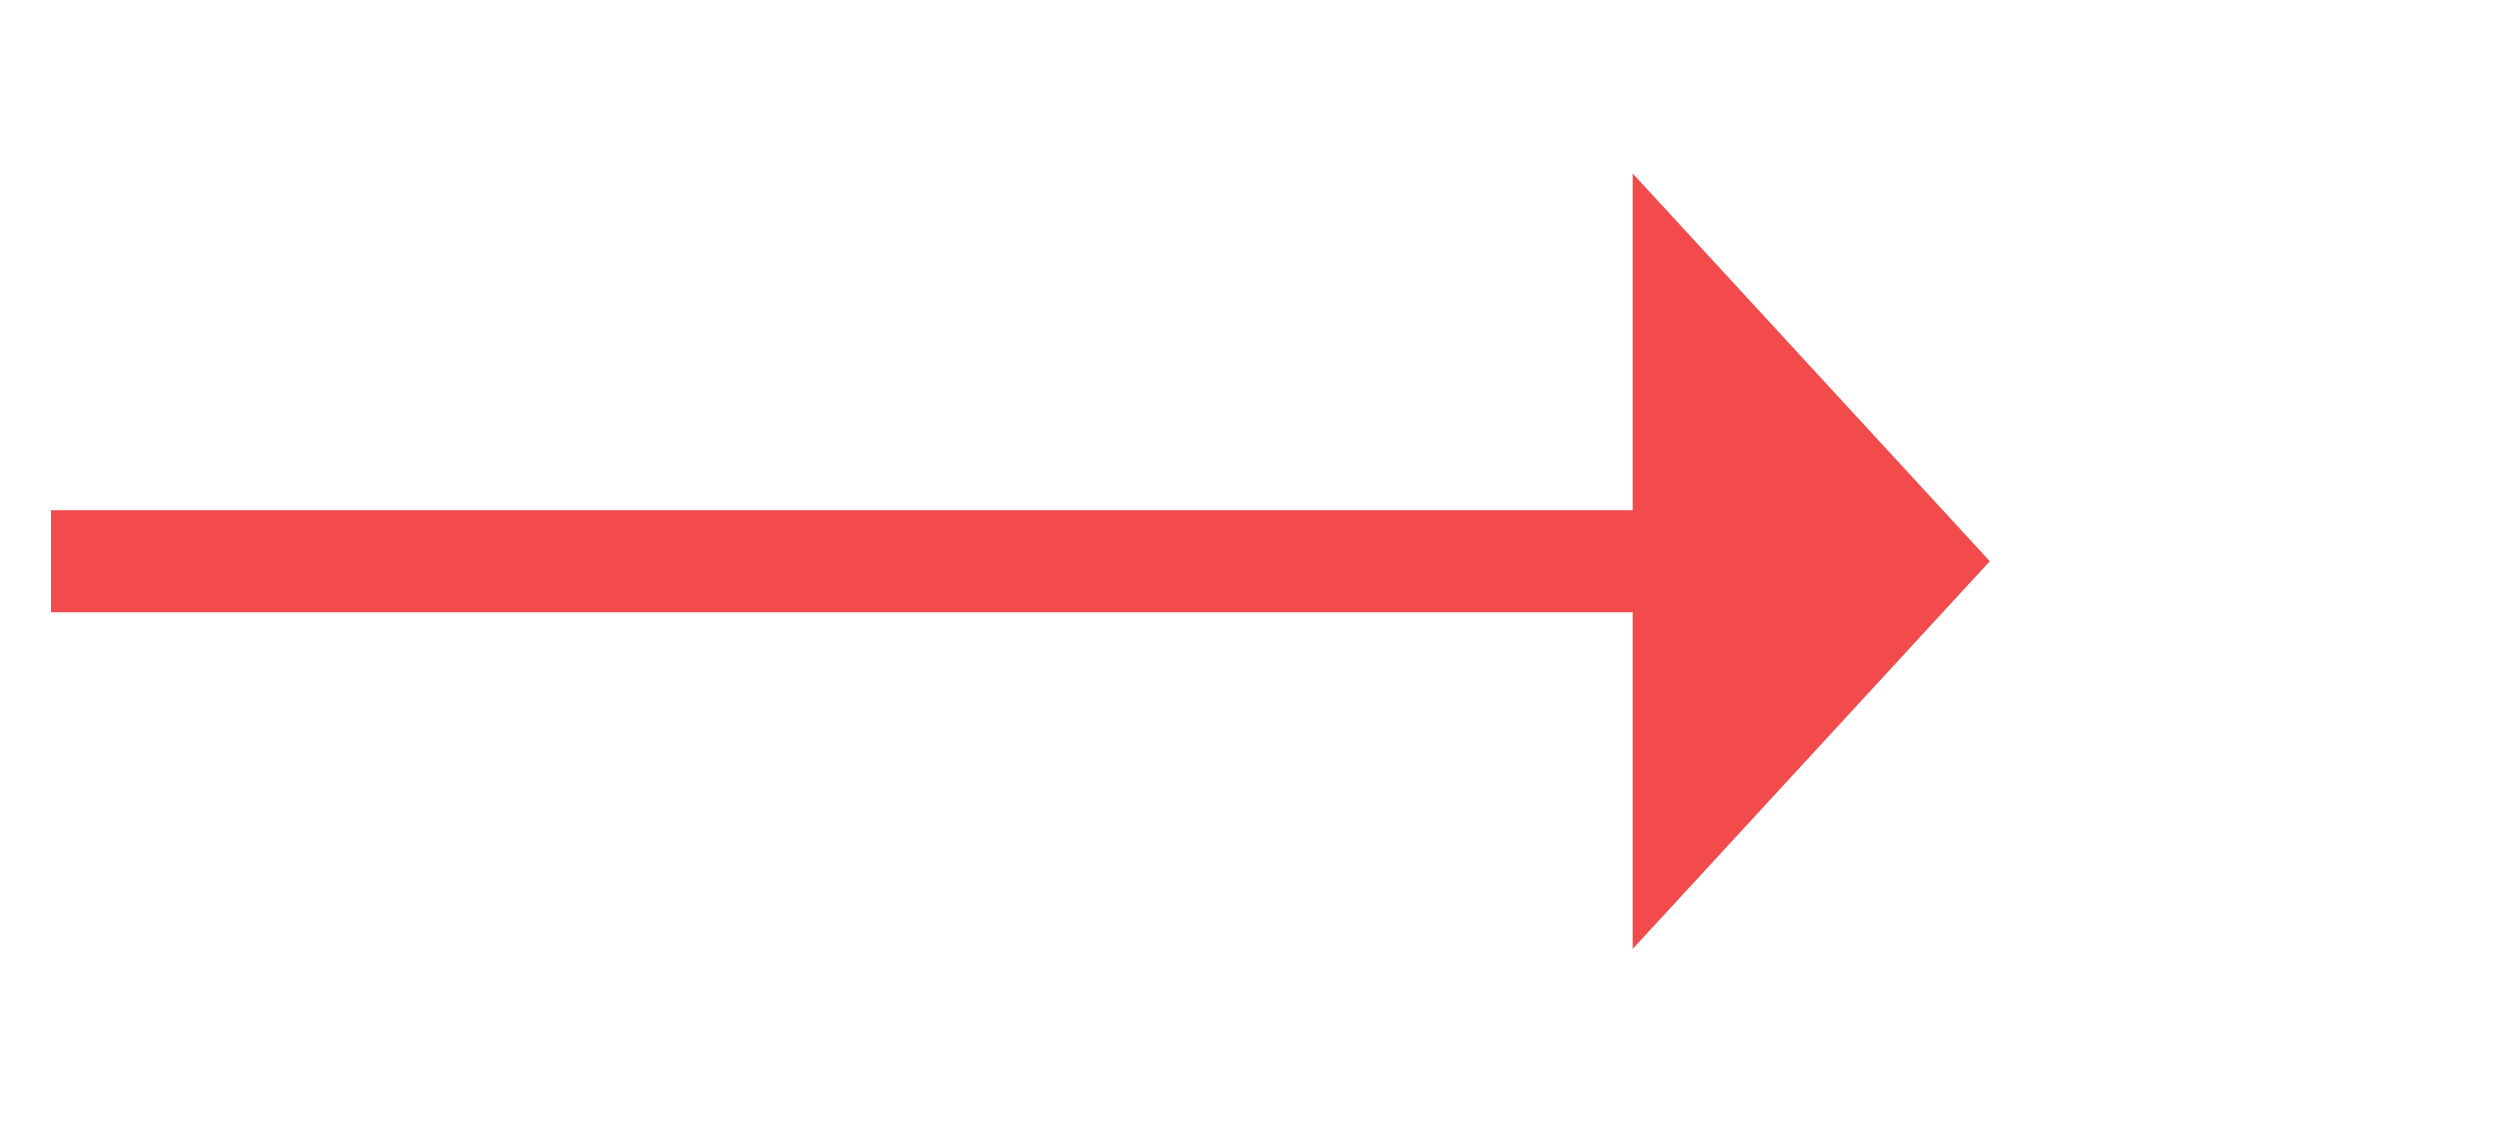
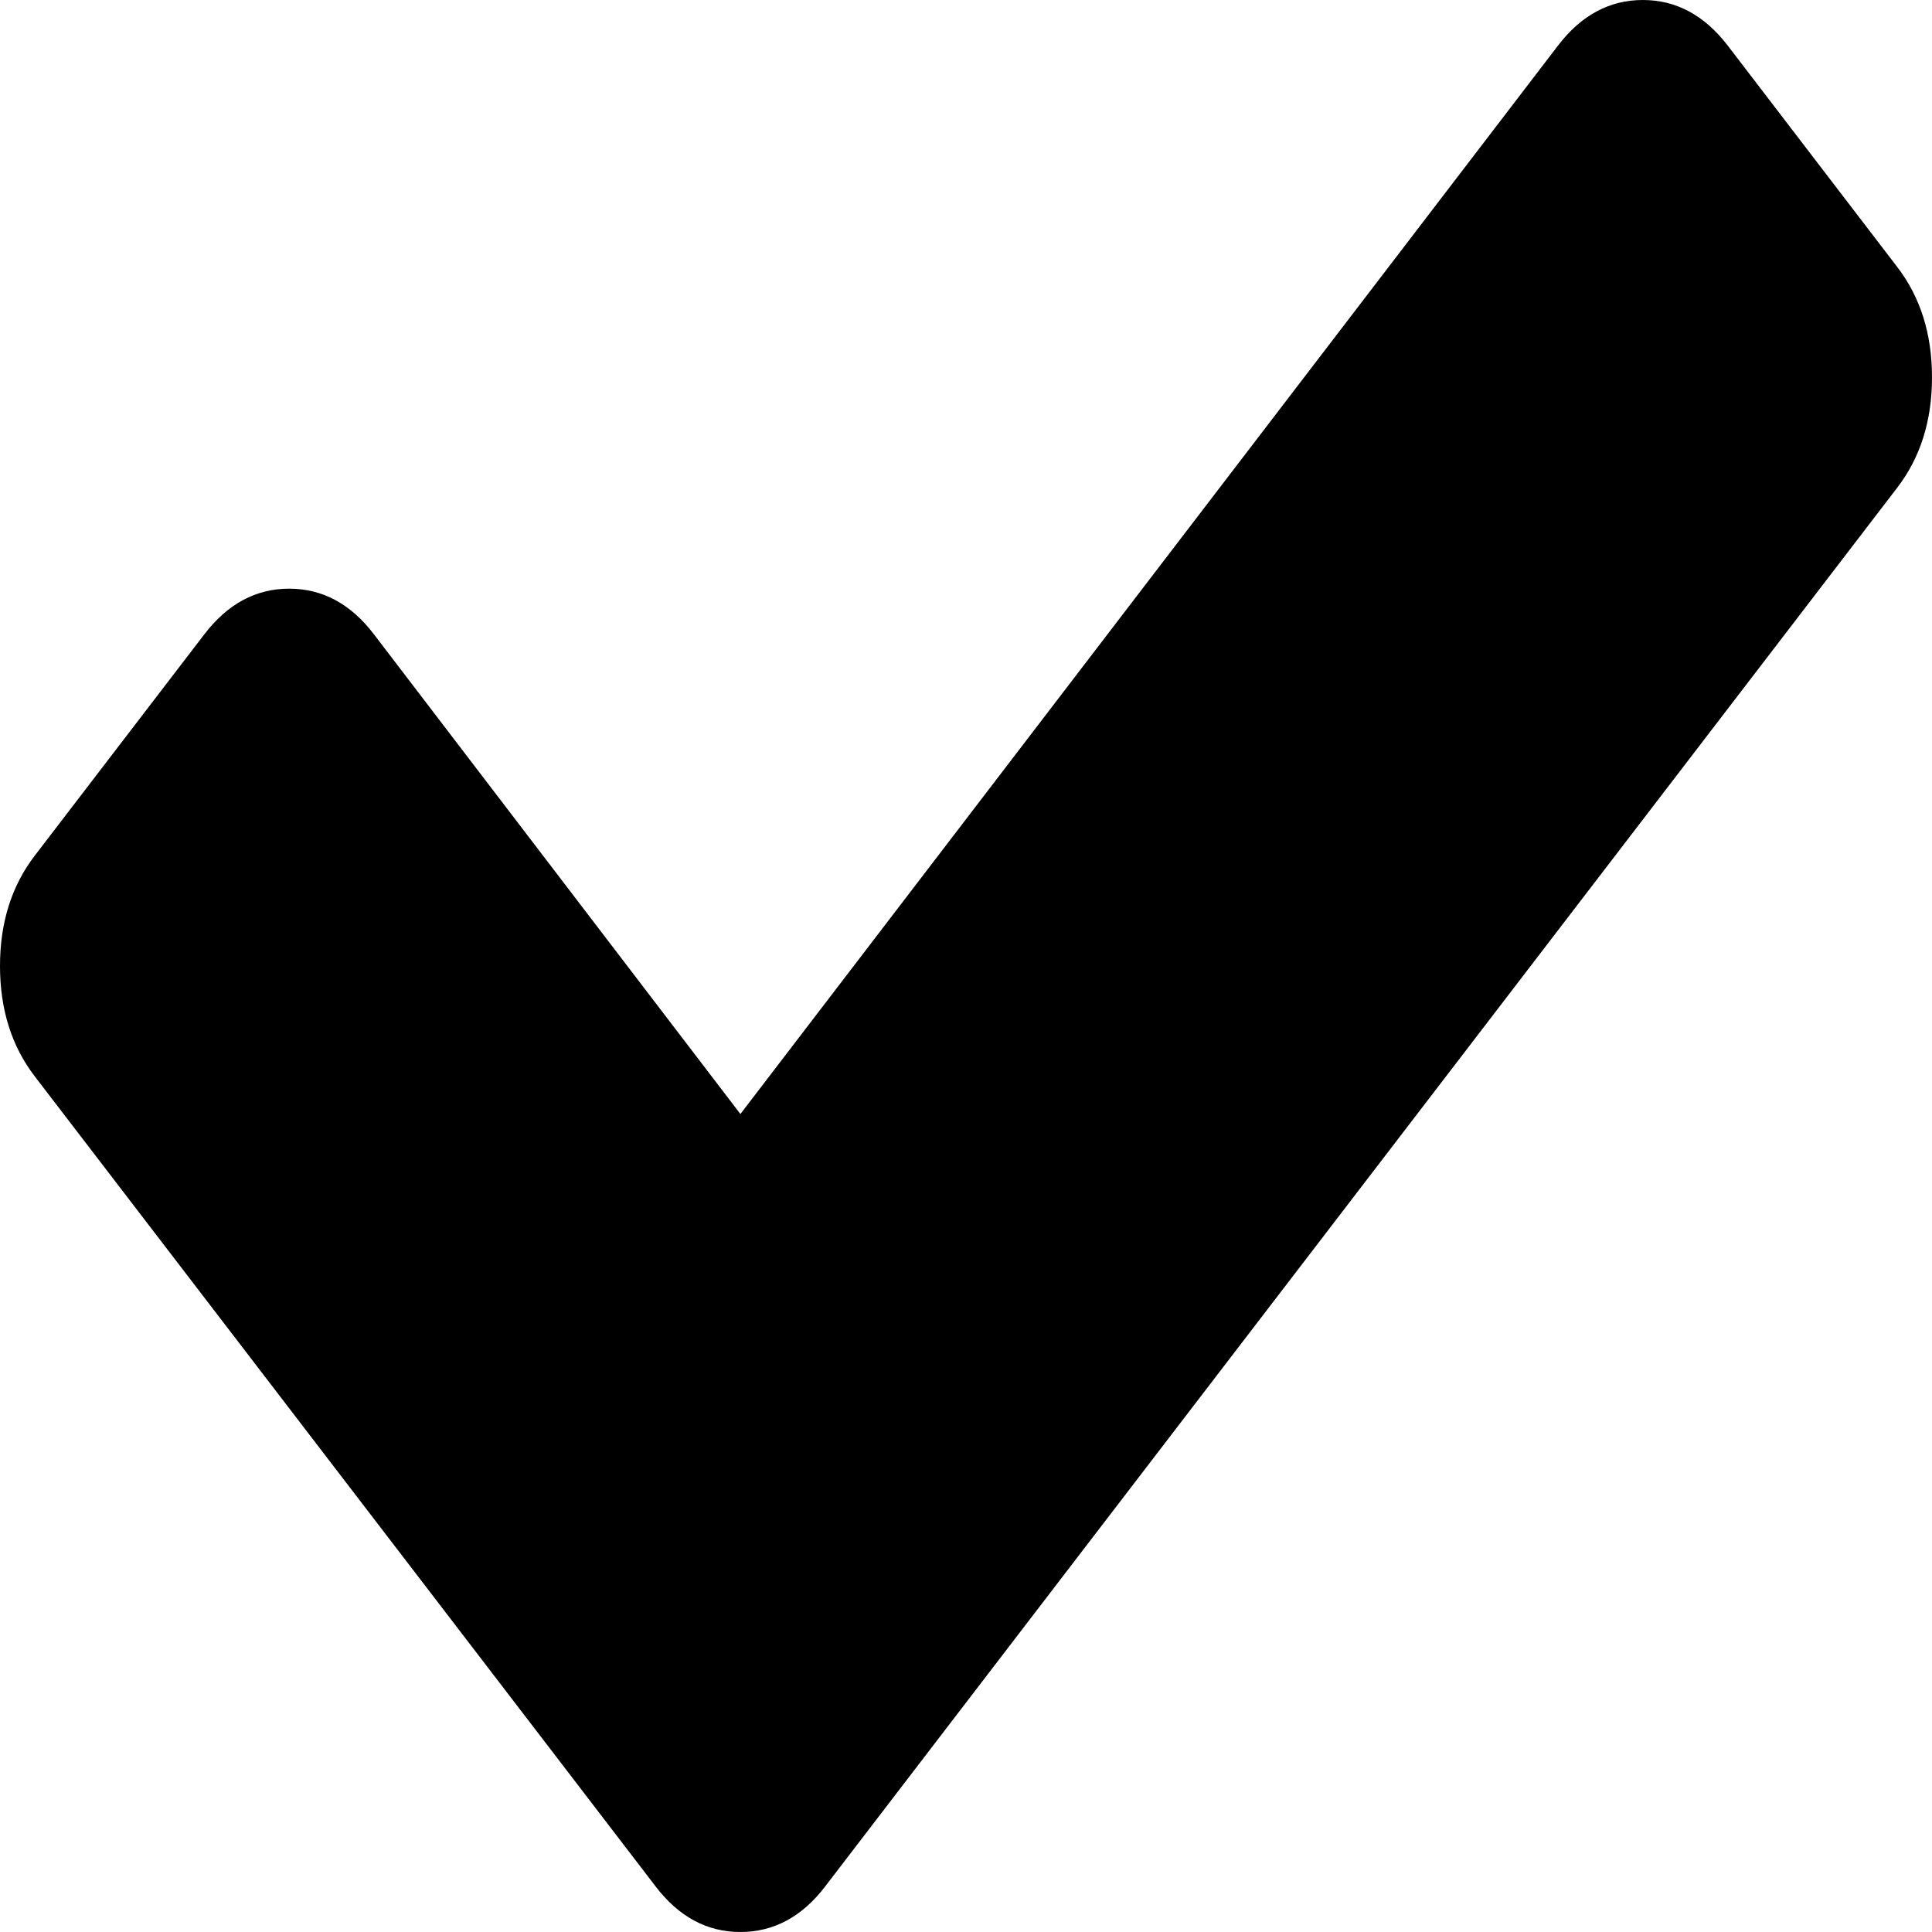
- <svg xmlns="http://www.w3.org/2000/svg" version="1.1" width="49px" height="22px">
-   <g transform="matrix(1 0 0 1 -433 -6252 )">
-     <path d="M 465 6270.6  L 472 6263  L 465 6255.4  L 465 6270.6  Z " fill-rule="nonzero" fill="#f34b4b" stroke="none" />
-     <path d="M 434 6263  L 466 6263  " stroke-width="2" stroke="#f34b4b" fill="none" />
+ <svg xmlns="http://www.w3.org/2000/svg" version="1.1" width="13px" height="13px">
+   <g transform="matrix(1 0 0 1 -369 -4875 )">
+     <path d="M 12.765 1.795  C 12.922 1.999  13 2.247  13 2.539  C 13 2.831  12.922 3.079  12.765 3.283  L 6.693 11.205  L 5.552 12.694  C 5.396 12.898  5.206 13  4.982 13  C 4.758 13  4.568 12.898  4.412 12.694  L 3.271 11.205  L 0.235 7.244  C 0.078 7.04  0 6.792  0 6.5  C 0 6.208  0.078 5.96  0.235 5.756  L 1.375 4.268  C 1.532 4.063  1.722 3.961  1.946 3.961  C 2.169 3.961  2.36 4.063  2.516 4.268  L 4.982 7.496  L 10.484 0.306  C 10.64 0.102  10.831 0  11.054 0  C 11.278 0  11.468 0.102  11.625 0.306  L 12.765 1.795  Z " fill-rule="nonzero" fill="#000000" stroke="none" transform="matrix(1 0 0 1 369 4875 )" />
  </g>
</svg>
